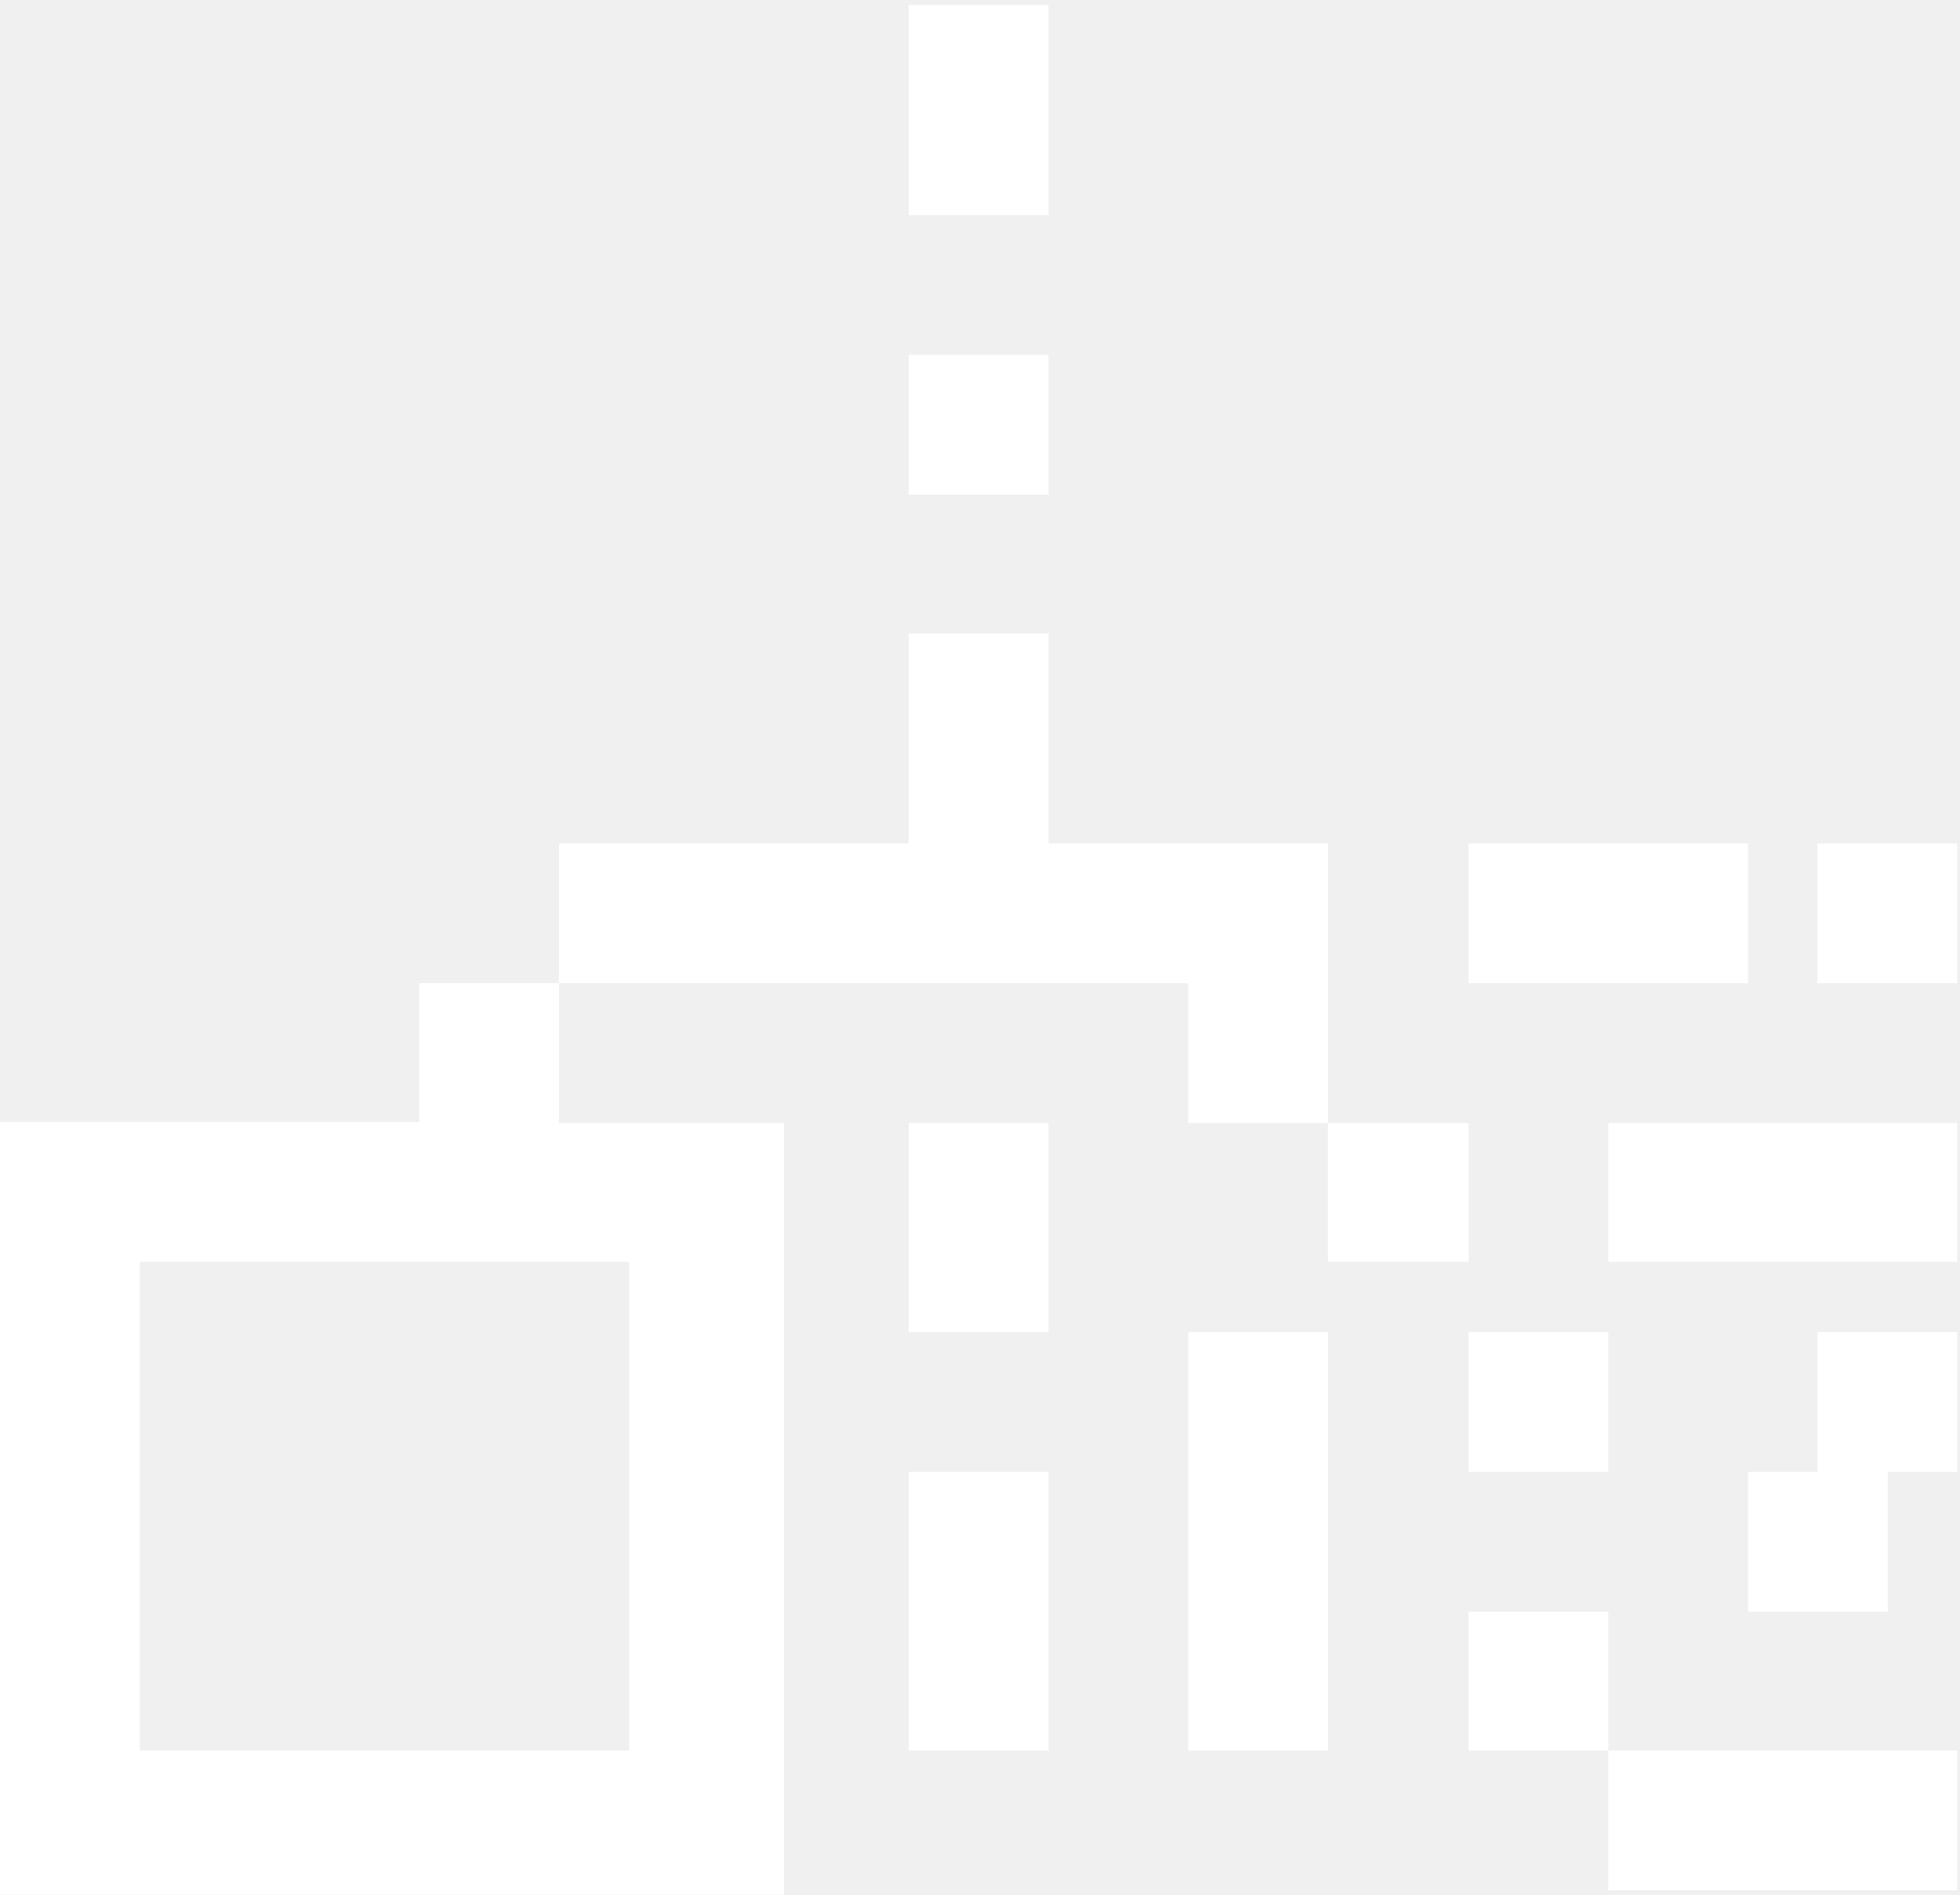
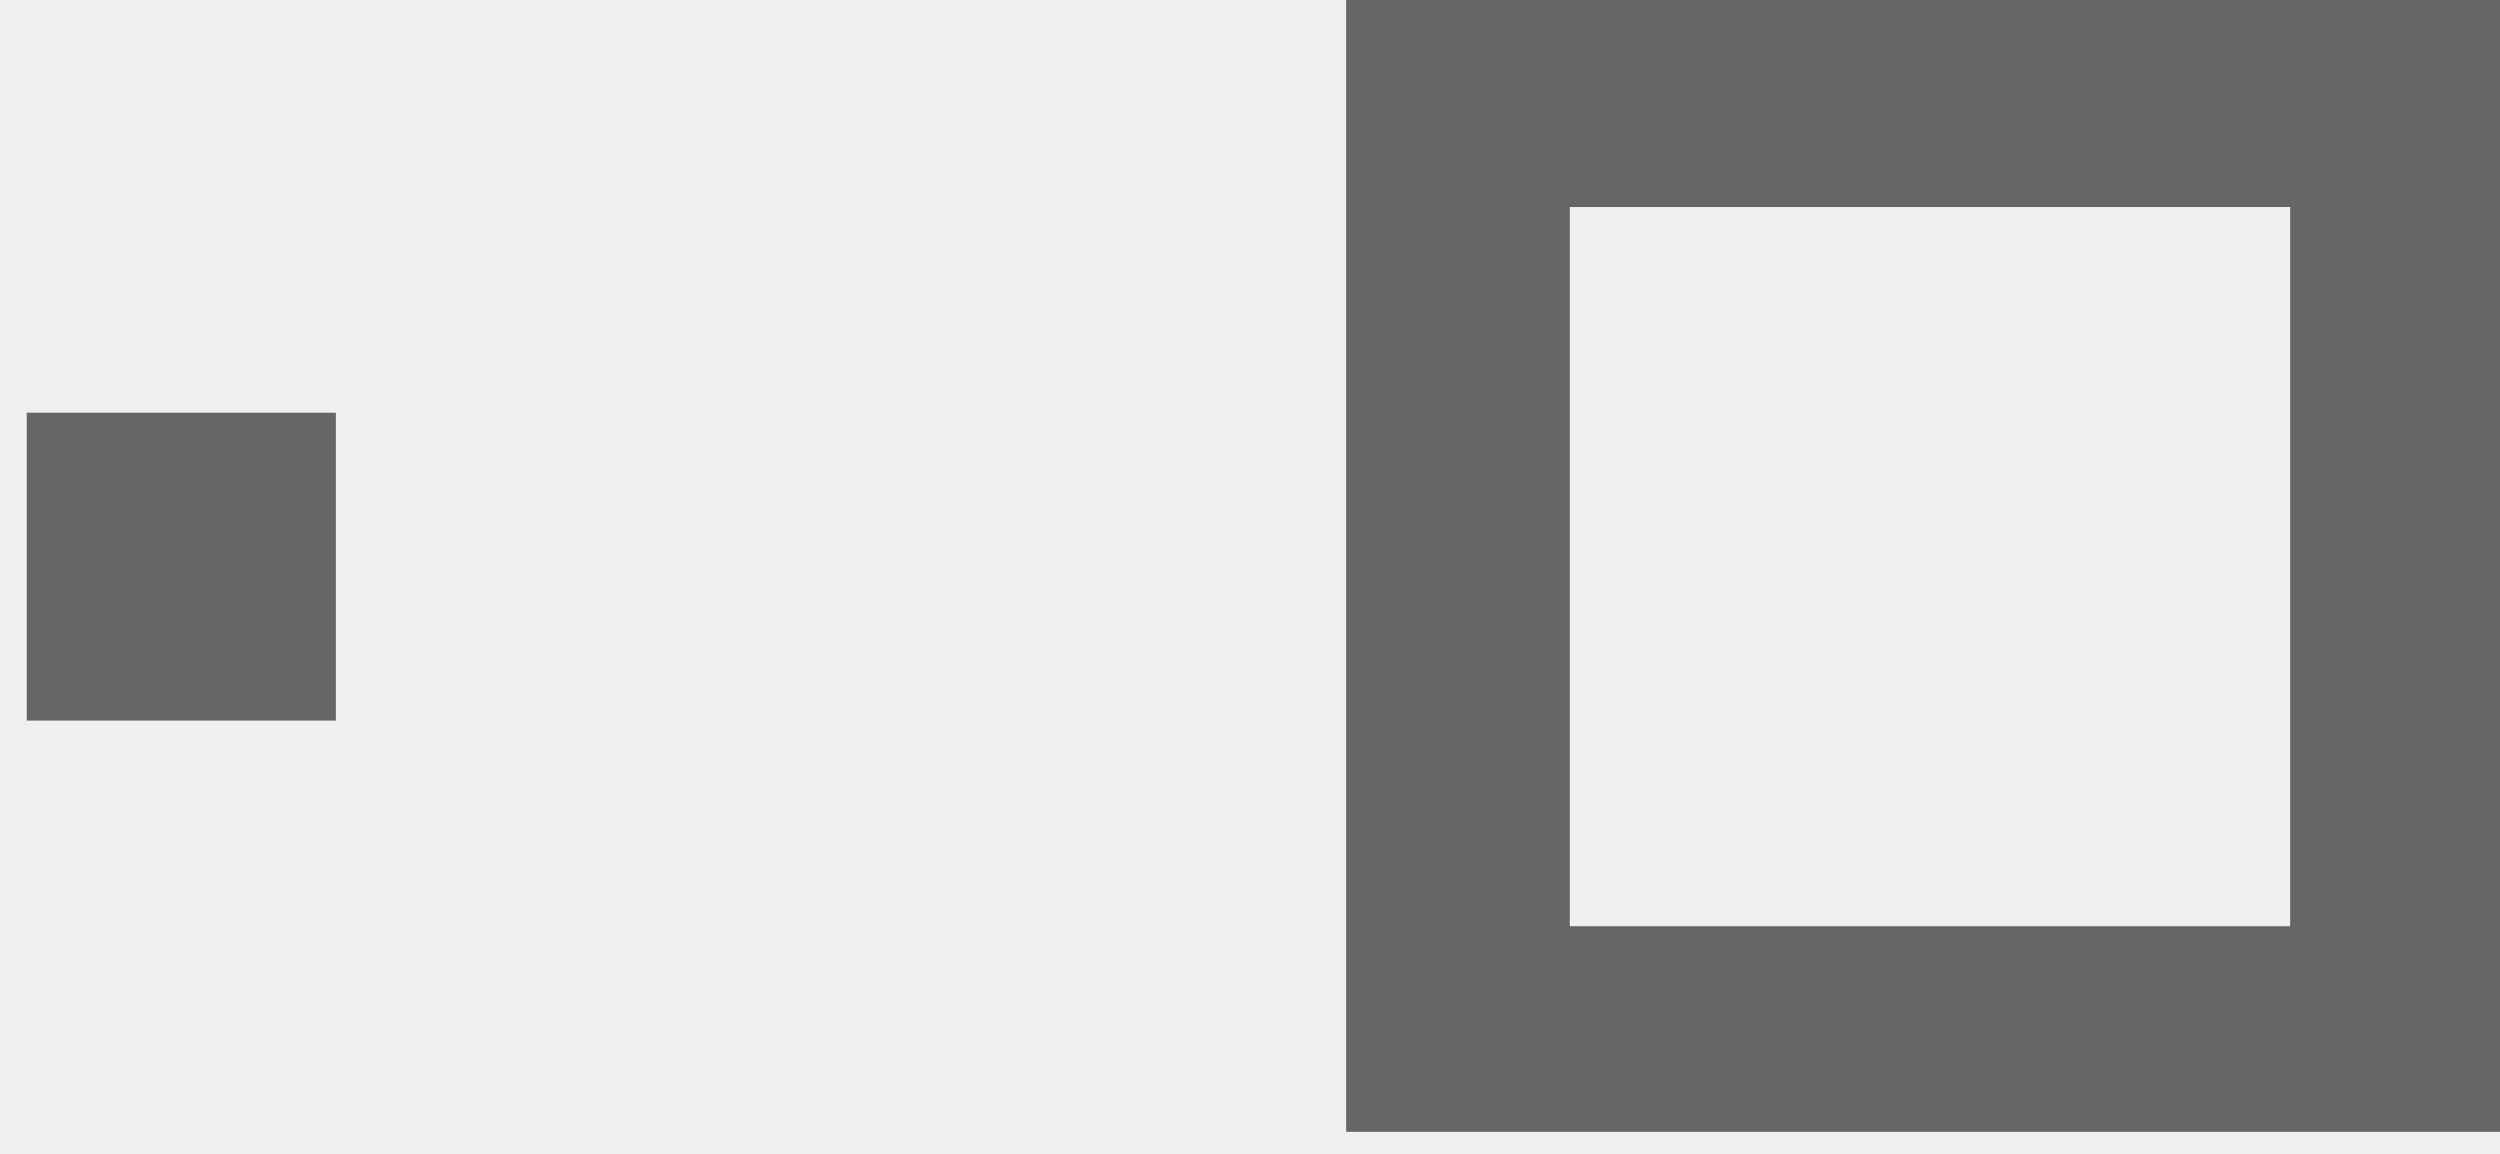
- <svg xmlns="http://www.w3.org/2000/svg" version="1.1" width="30px" height="29px">
-   <g transform="translate(-250 -249 )">
-     <path d="M 0 17.174  L 6.416 17.174  L 6.416 15.049  L 8.555 15.049  L 8.555 17.188  L 12 17.188  L 12 29  L 0 29  L 0 17.174  Z M 2.139 19.313  L 2.139 26.792  L 9.632 26.792  L 9.632 19.313  L 2.139 19.313  Z M 13.909 0.077  L 13.909 3.292  L 16.048 3.292  L 16.048 0.077  L 13.909 0.077  Z M 13.909 5.431  L 13.909 7.57  L 16.048 7.57  L 16.048 5.431  L 13.909 5.431  Z M 20.326 17.188  L 20.326 12.91  L 16.048 12.91  L 16.048 9.695  L 13.909 9.695  L 13.909 12.91  L 8.555 12.91  L 8.555 15.049  L 18.187 15.049  L 18.187 17.188  L 20.326 17.188  Z M 20.326 17.188  L 20.326 19.313  L 22.478 19.313  L 22.478 17.188  L 20.326 17.188  Z M 13.909 17.188  L 13.909 20.389  L 16.048 20.389  L 16.048 17.188  L 13.909 17.188  Z M 13.909 22.528  L 13.909 26.792  L 16.048 26.792  L 16.048 22.528  L 13.909 22.528  Z M 18.187 20.389  L 18.187 26.792  L 20.326 26.792  L 20.326 20.389  L 18.187 20.389  Z M 24.617 17.188  L 24.617 19.313  L 29.957 19.313  L 29.957 17.188  L 24.617 17.188  Z M 27.818 12.91  L 27.818 15.049  L 29.957 15.049  L 29.957 12.91  L 27.818 12.91  Z M 22.478 12.91  L 22.478 15.049  L 26.756 15.049  L 26.756 12.91  L 22.478 12.91  Z M 22.478 20.389  L 22.478 22.528  L 24.617 22.528  L 24.617 20.389  L 22.478 20.389  Z M 27.818 20.389  L 27.818 22.528  L 26.756 22.528  L 26.756 24.667  L 28.895 24.667  L 28.895 22.528  L 29.957 22.528  L 29.957 20.389  L 27.818 20.389  Z M 22.478 24.667  L 22.478 26.792  L 24.617 26.792  L 24.617 24.667  L 22.478 24.667  Z M 24.617 26.792  L 24.617 28.931  L 29.957 28.931  L 29.957 26.792  L 24.617 26.792  Z " fill-rule="nonzero" fill="#ffffff" stroke="none" transform="matrix(1 0 0 1 250 249 )" />
+ <svg xmlns="http://www.w3.org/2000/svg" version="1.1" width="26px" height="12px">
+   <g transform="translate(-117 -248 )">
+     <path d="M 0.278 4.292  L 0.278 7.494  L 3.493 7.494  L 3.493 4.292  L 0.278 4.292  Z M 26 11.771  L 14 11.771  L 14 0  L 26 0  L 26 11.771  Z M 16.326 2.153  L 16.326 9.633  L 23.818 9.633  L 23.818 2.153  L 16.326 2.153  Z " fill-rule="nonzero" fill="#666666" stroke="none" transform="matrix(1 0 0 1 117 248 )" />
  </g>
</svg>
